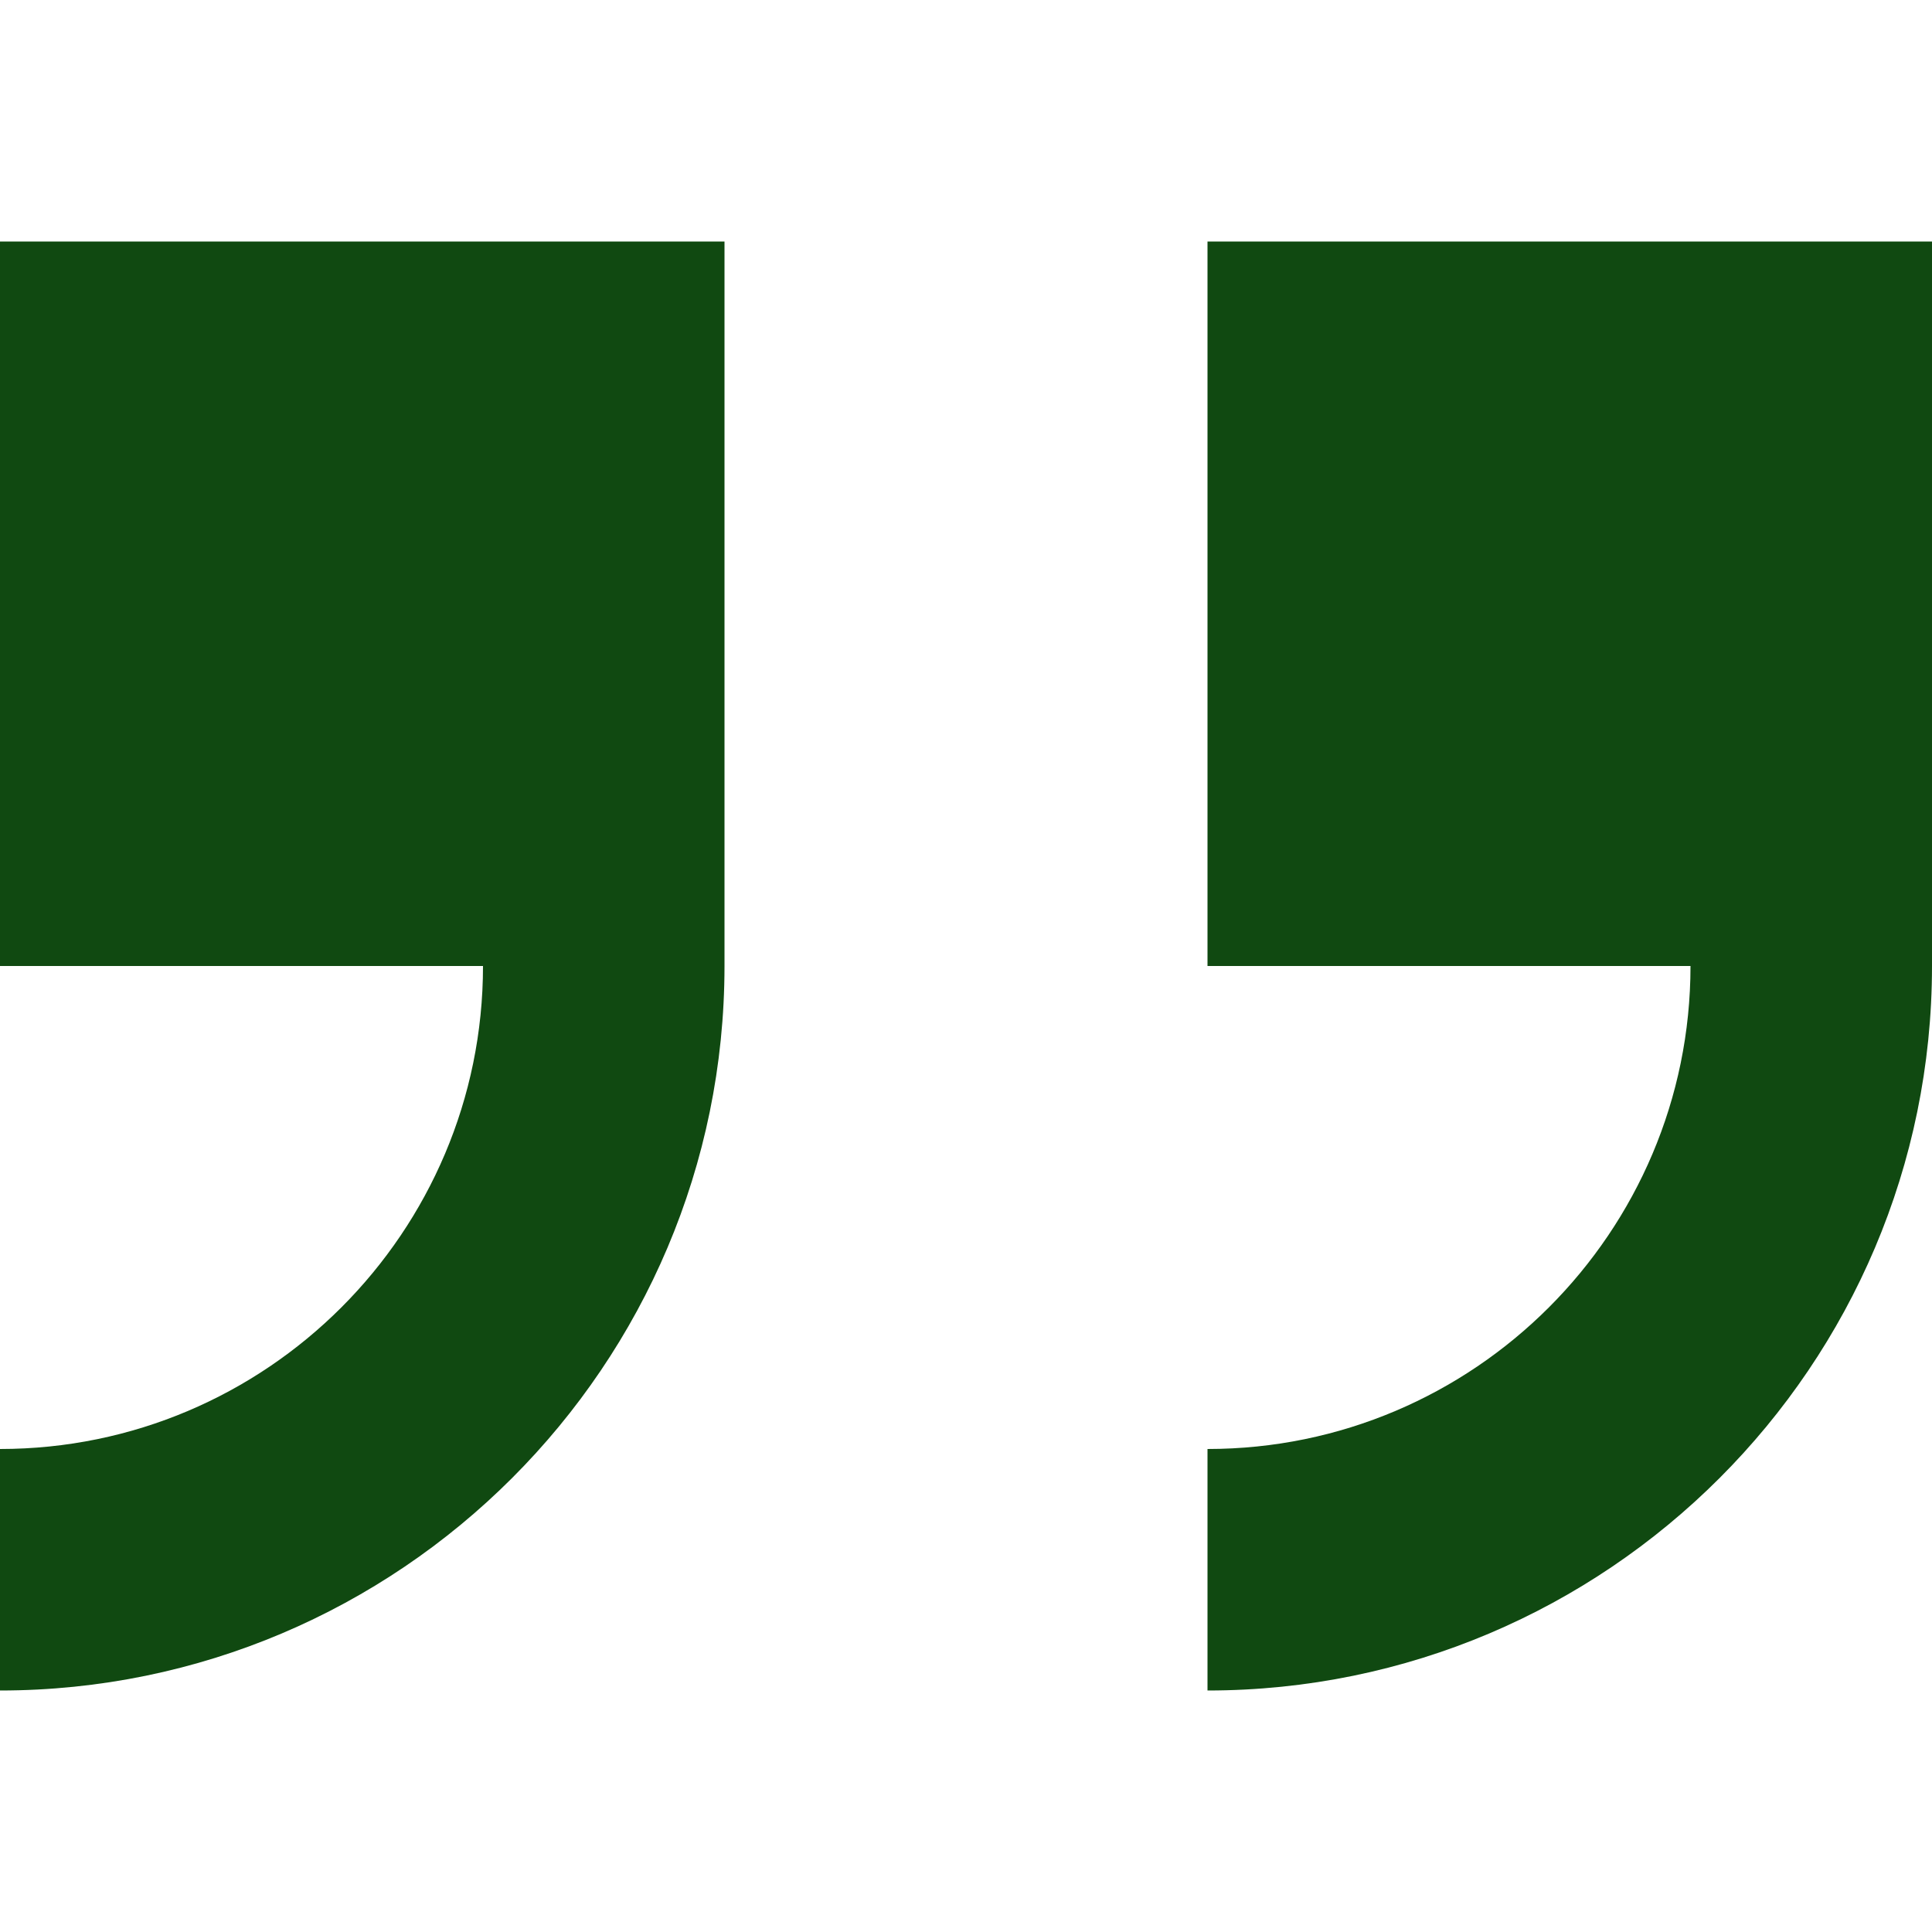
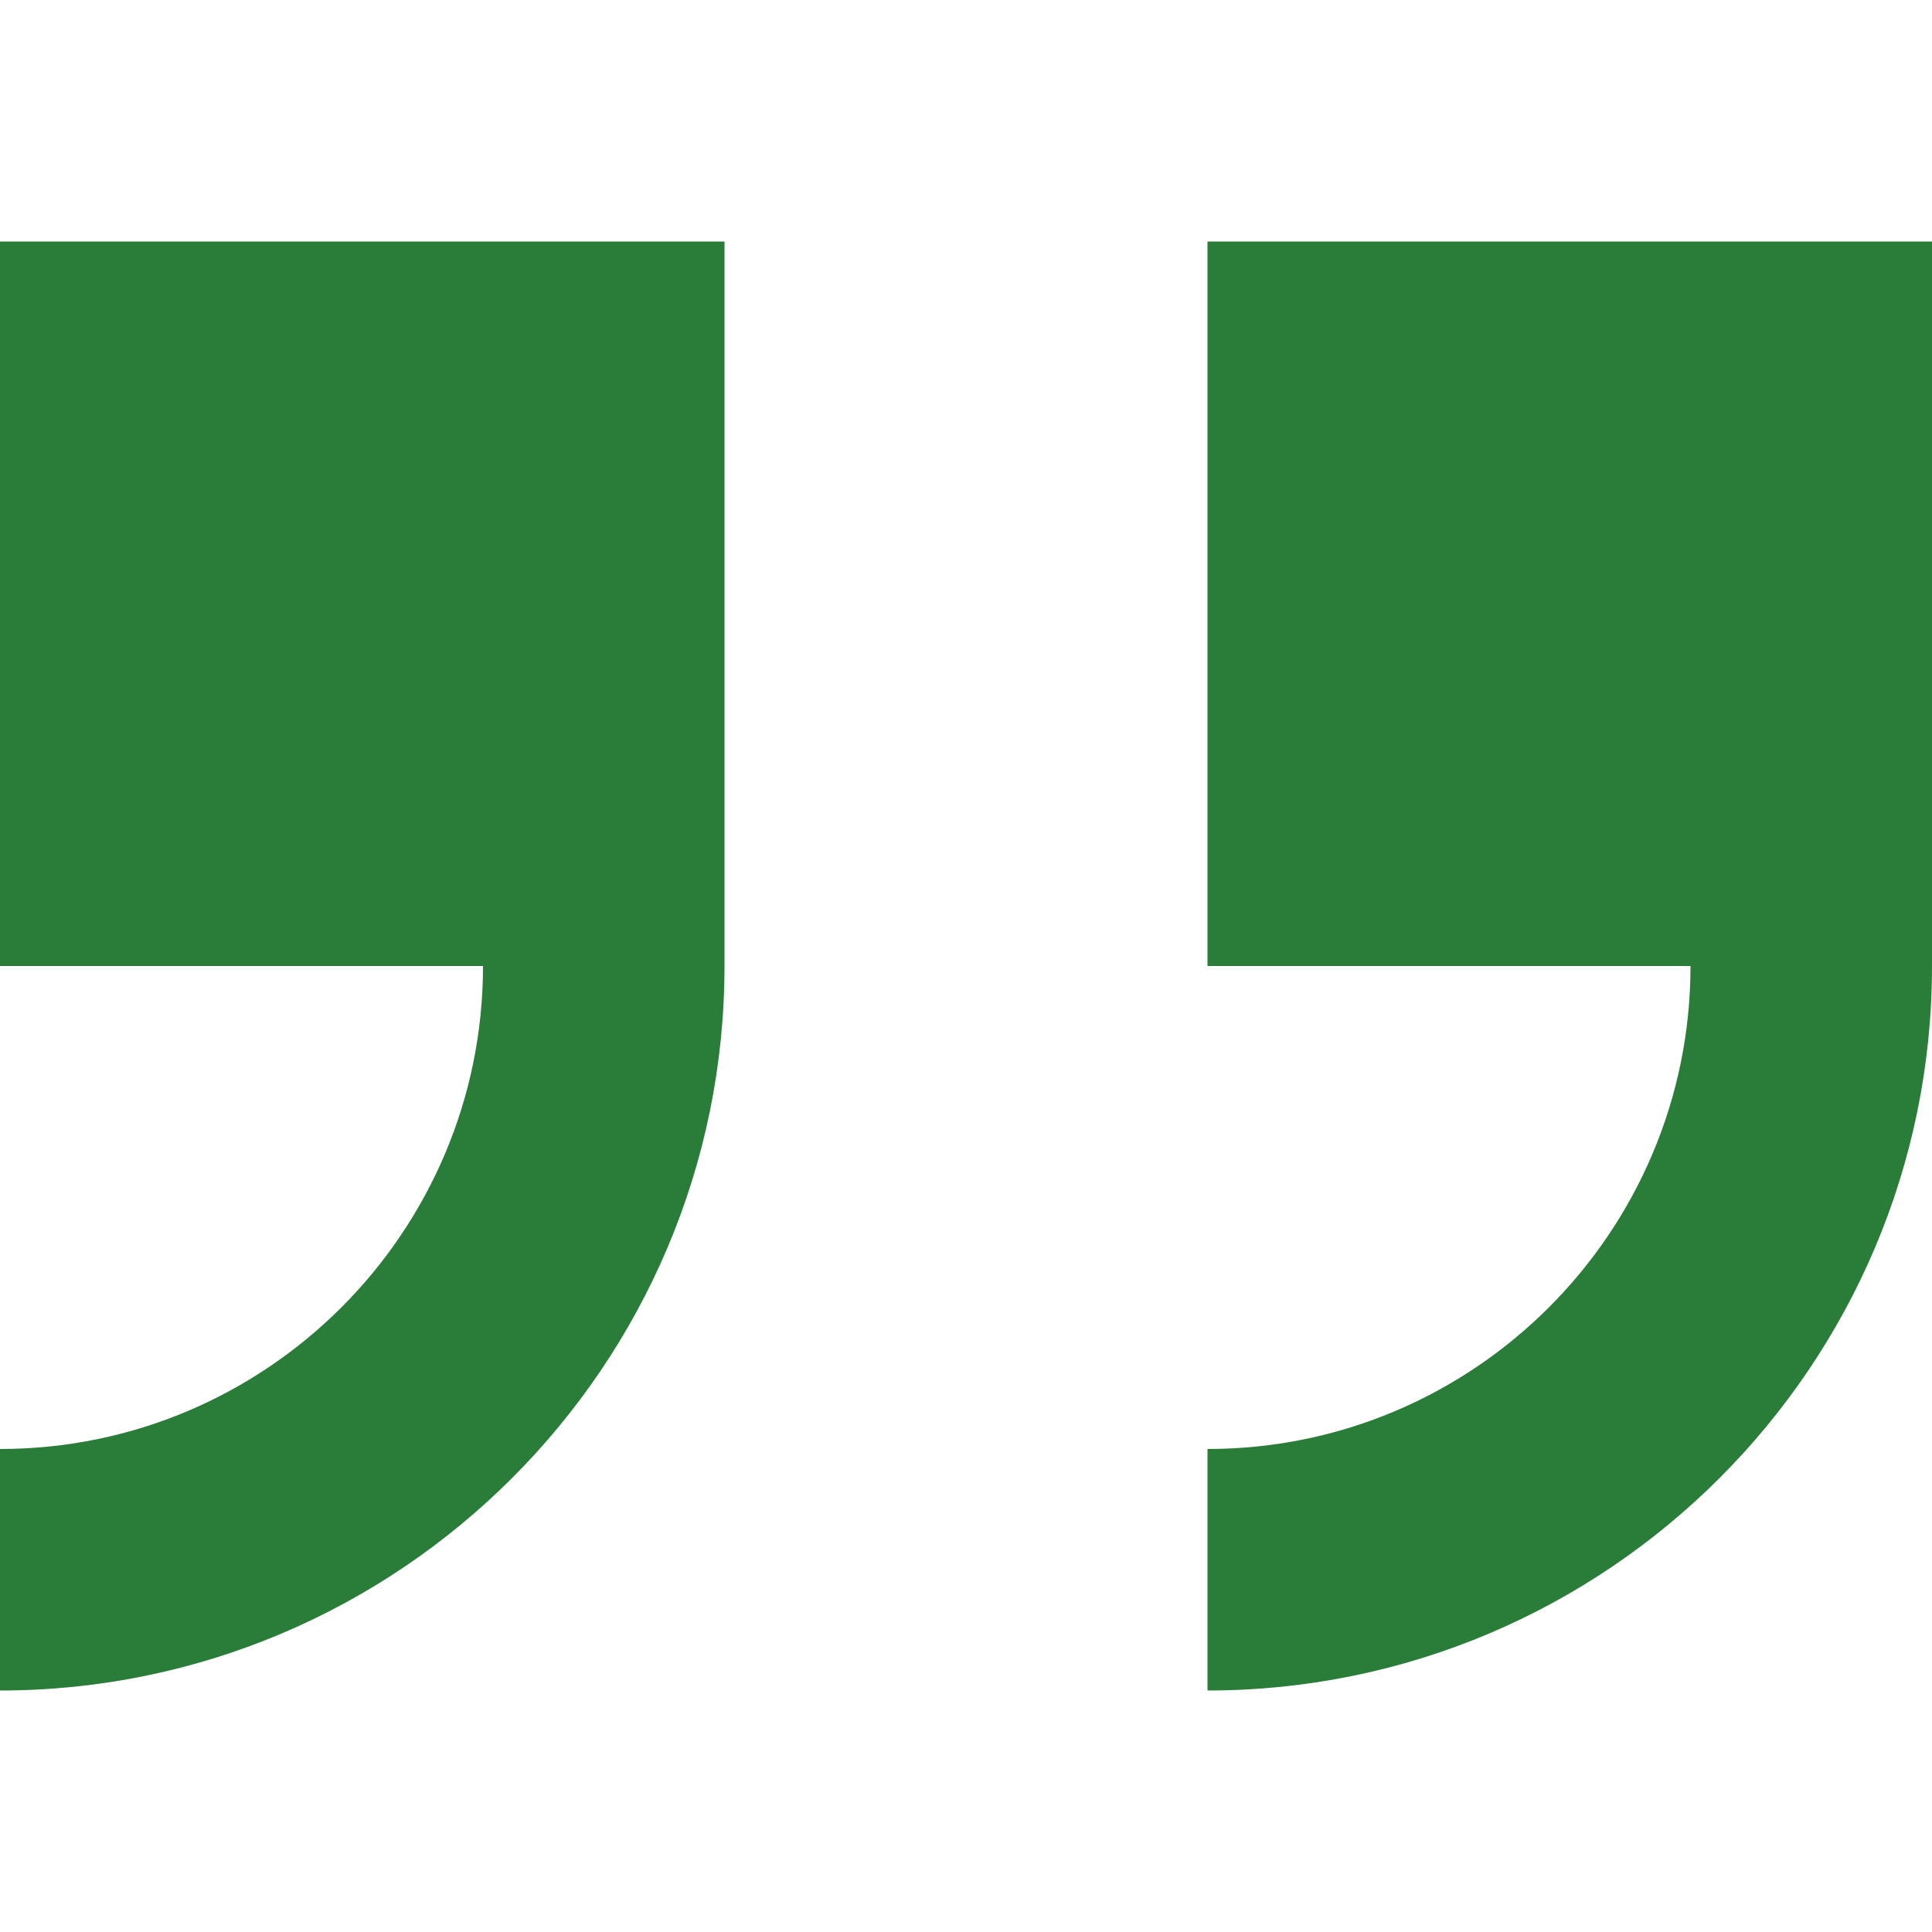
<svg xmlns="http://www.w3.org/2000/svg" height="800px" width="800px" version="1.1" id="Capa_1" viewBox="0 0 32 32" xml:space="preserve" fill="#000000">
  <g id="SVGRepo_bgCarrier" stroke-width="0" />
  <g id="SVGRepo_tracerCarrier" stroke-linecap="round" stroke-linejoin="round" />
  <g id="SVGRepo_iconCarrier">
    <g>
      <g id="right_x5F_quote">
        <g>
-           <path style="fill:#104911;" d="M0,4v12h8c0,4.41-3.586,8-8,8v4c6.617,0,12-5.383,12-12V4H0z" />
-           <path style="fill:#104911;" d="M20,4v12h8c0,4.41-3.586,8-8,8v4c6.617,0,12-5.383,12-12V4H20z" />
+           <path style="fill:#2A7D38;" d="M0,4v12h8c0,4.41-3.586,8-8,8v4c6.617,0,12-5.383,12-12V4H0z" />
+           <path style="fill:#2A7D38;" d="M20,4v12h8c0,4.41-3.586,8-8,8v4c6.617,0,12-5.383,12-12V4H20z" />
        </g>
      </g>
    </g>
  </g>
</svg>
